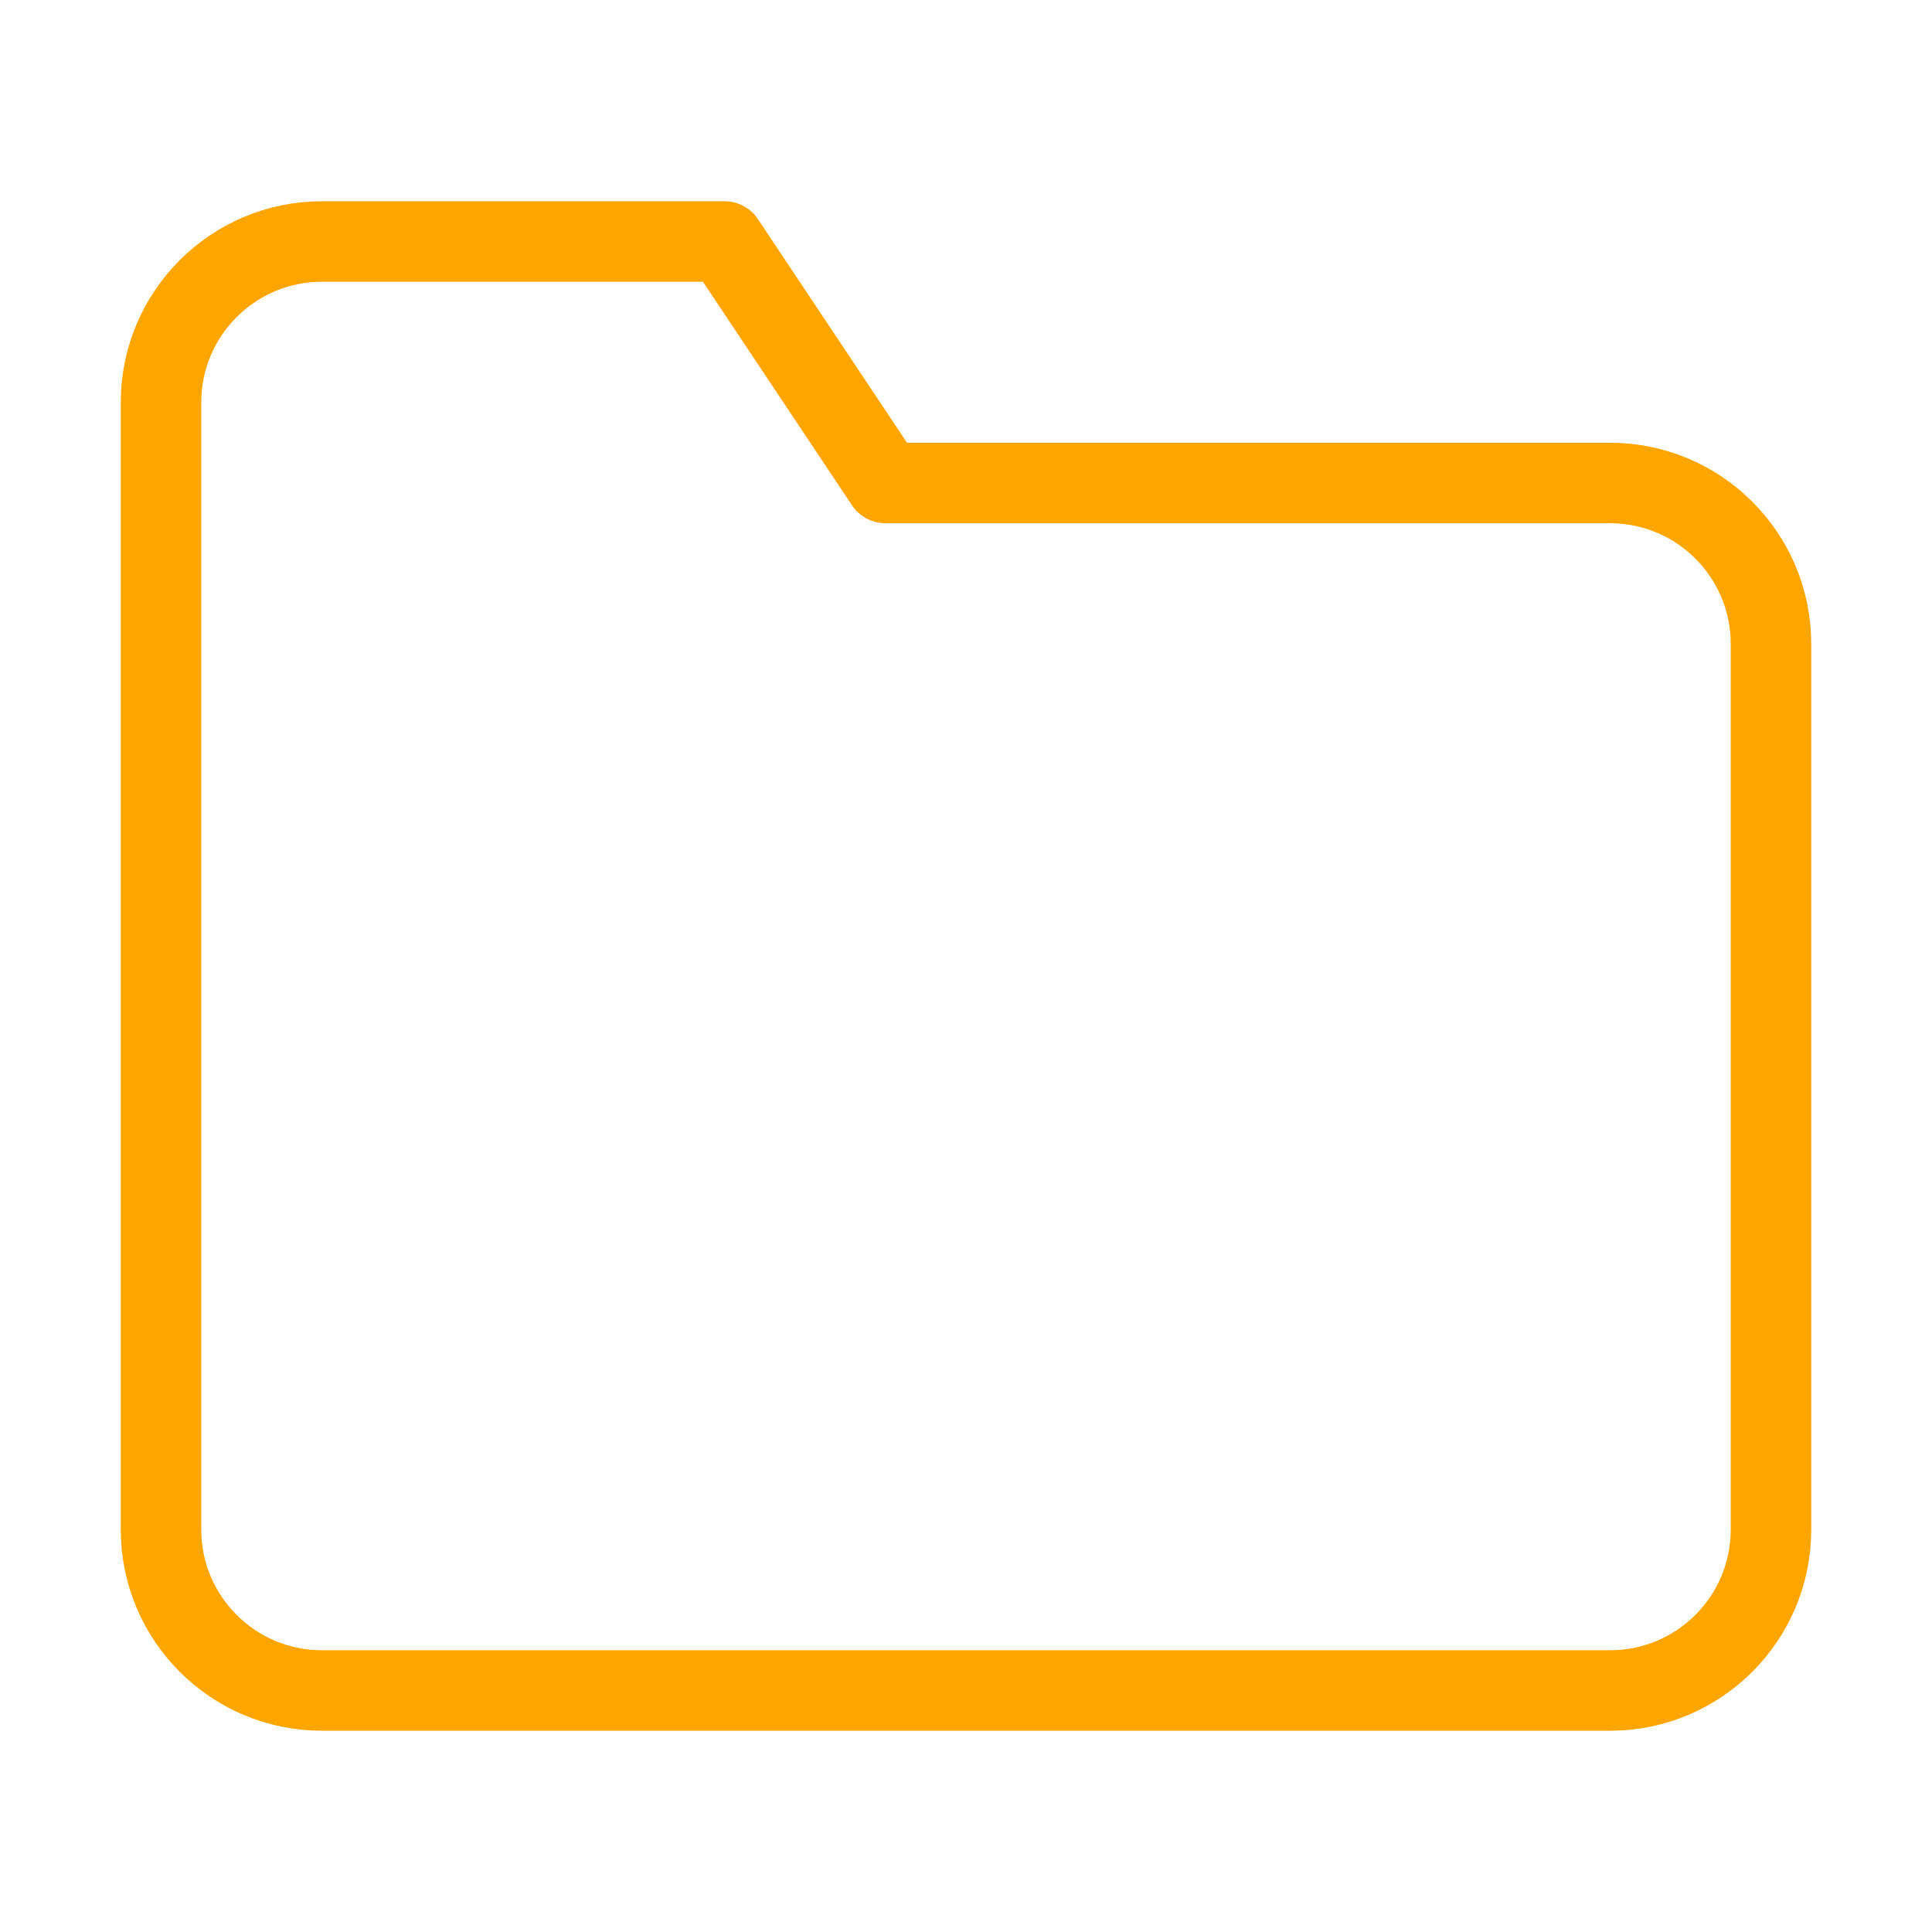
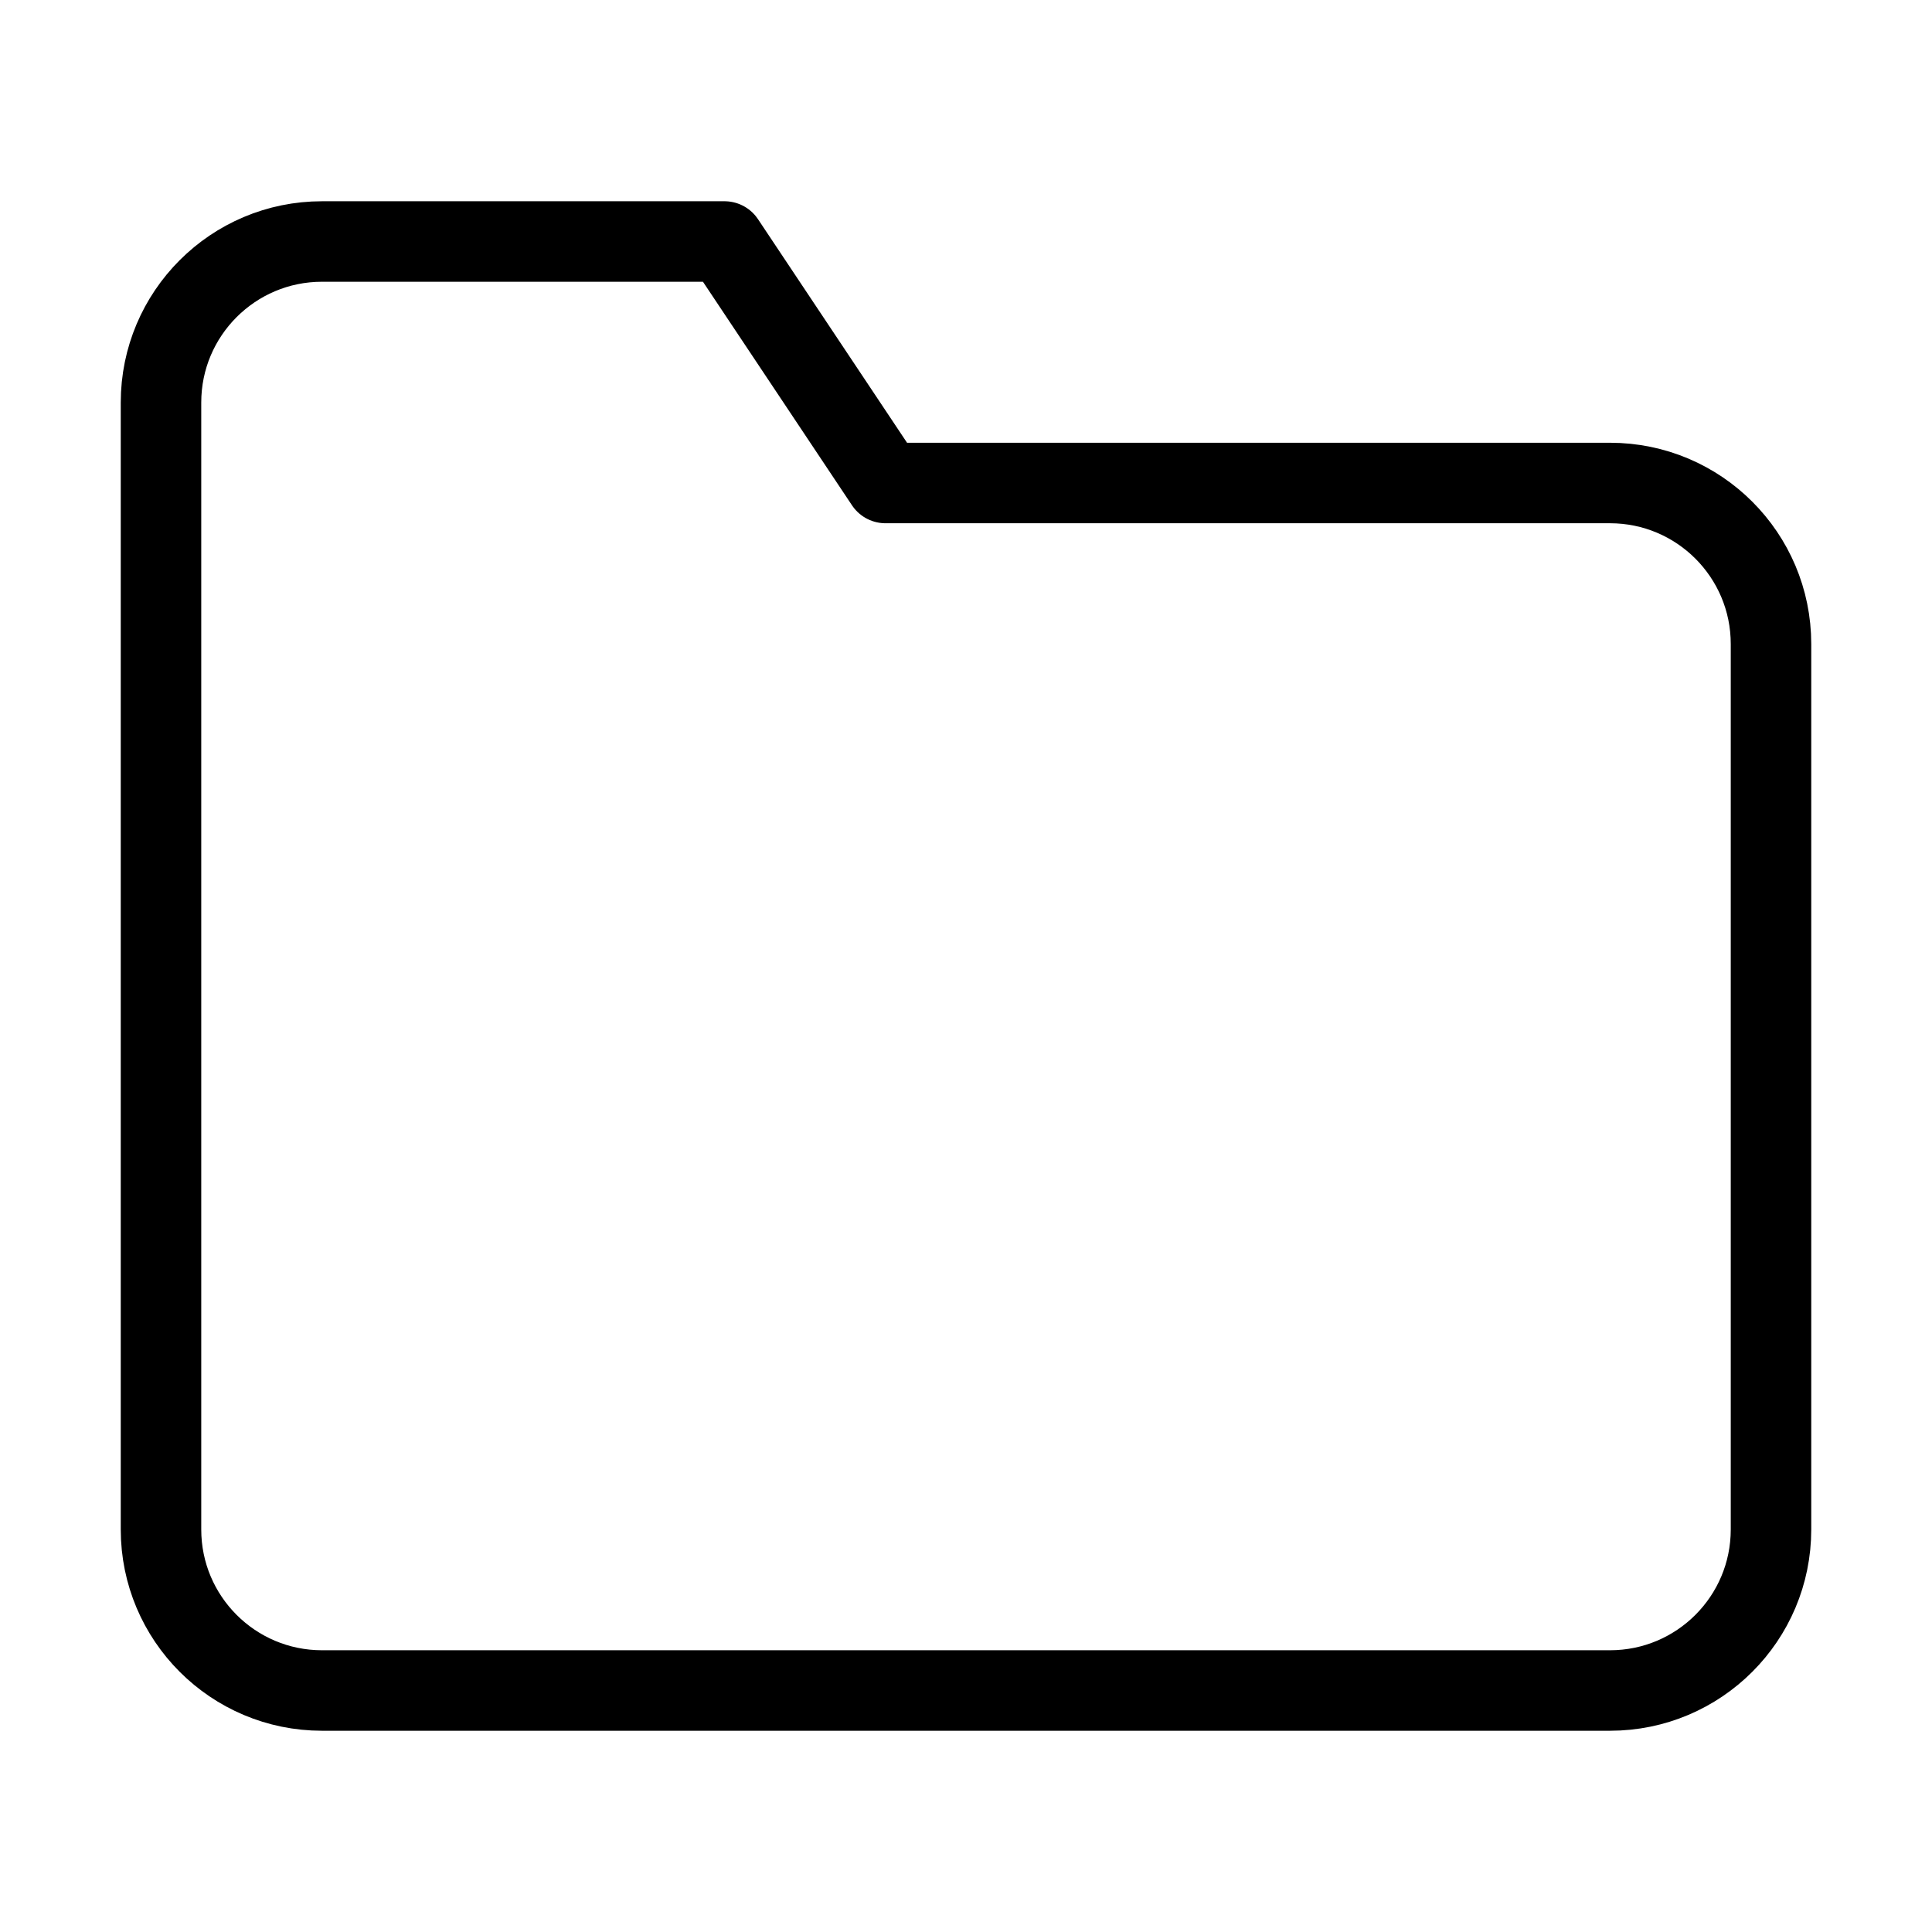
- <svg xmlns="http://www.w3.org/2000/svg" role="img" viewBox="0 0 24 24" fill="none" stroke="orange" stroke-width="1" stroke-linecap="round" stroke-linejoin="round" class="feather feather-folder">
+ <svg xmlns="http://www.w3.org/2000/svg" role="img" viewBox="0 0 24 24" fill="none" stroke="currentColor" stroke-width="1" stroke-linecap="round" stroke-linejoin="round" class="feather feather-folder">
  <path d="M22 19a2 2 0 0 1-2 2H4a2 2 0 0 1-2-2V5a2 2 0 0 1 2-2h5l2 3h9a2 2 0 0 1 2 2z" />
</svg>
